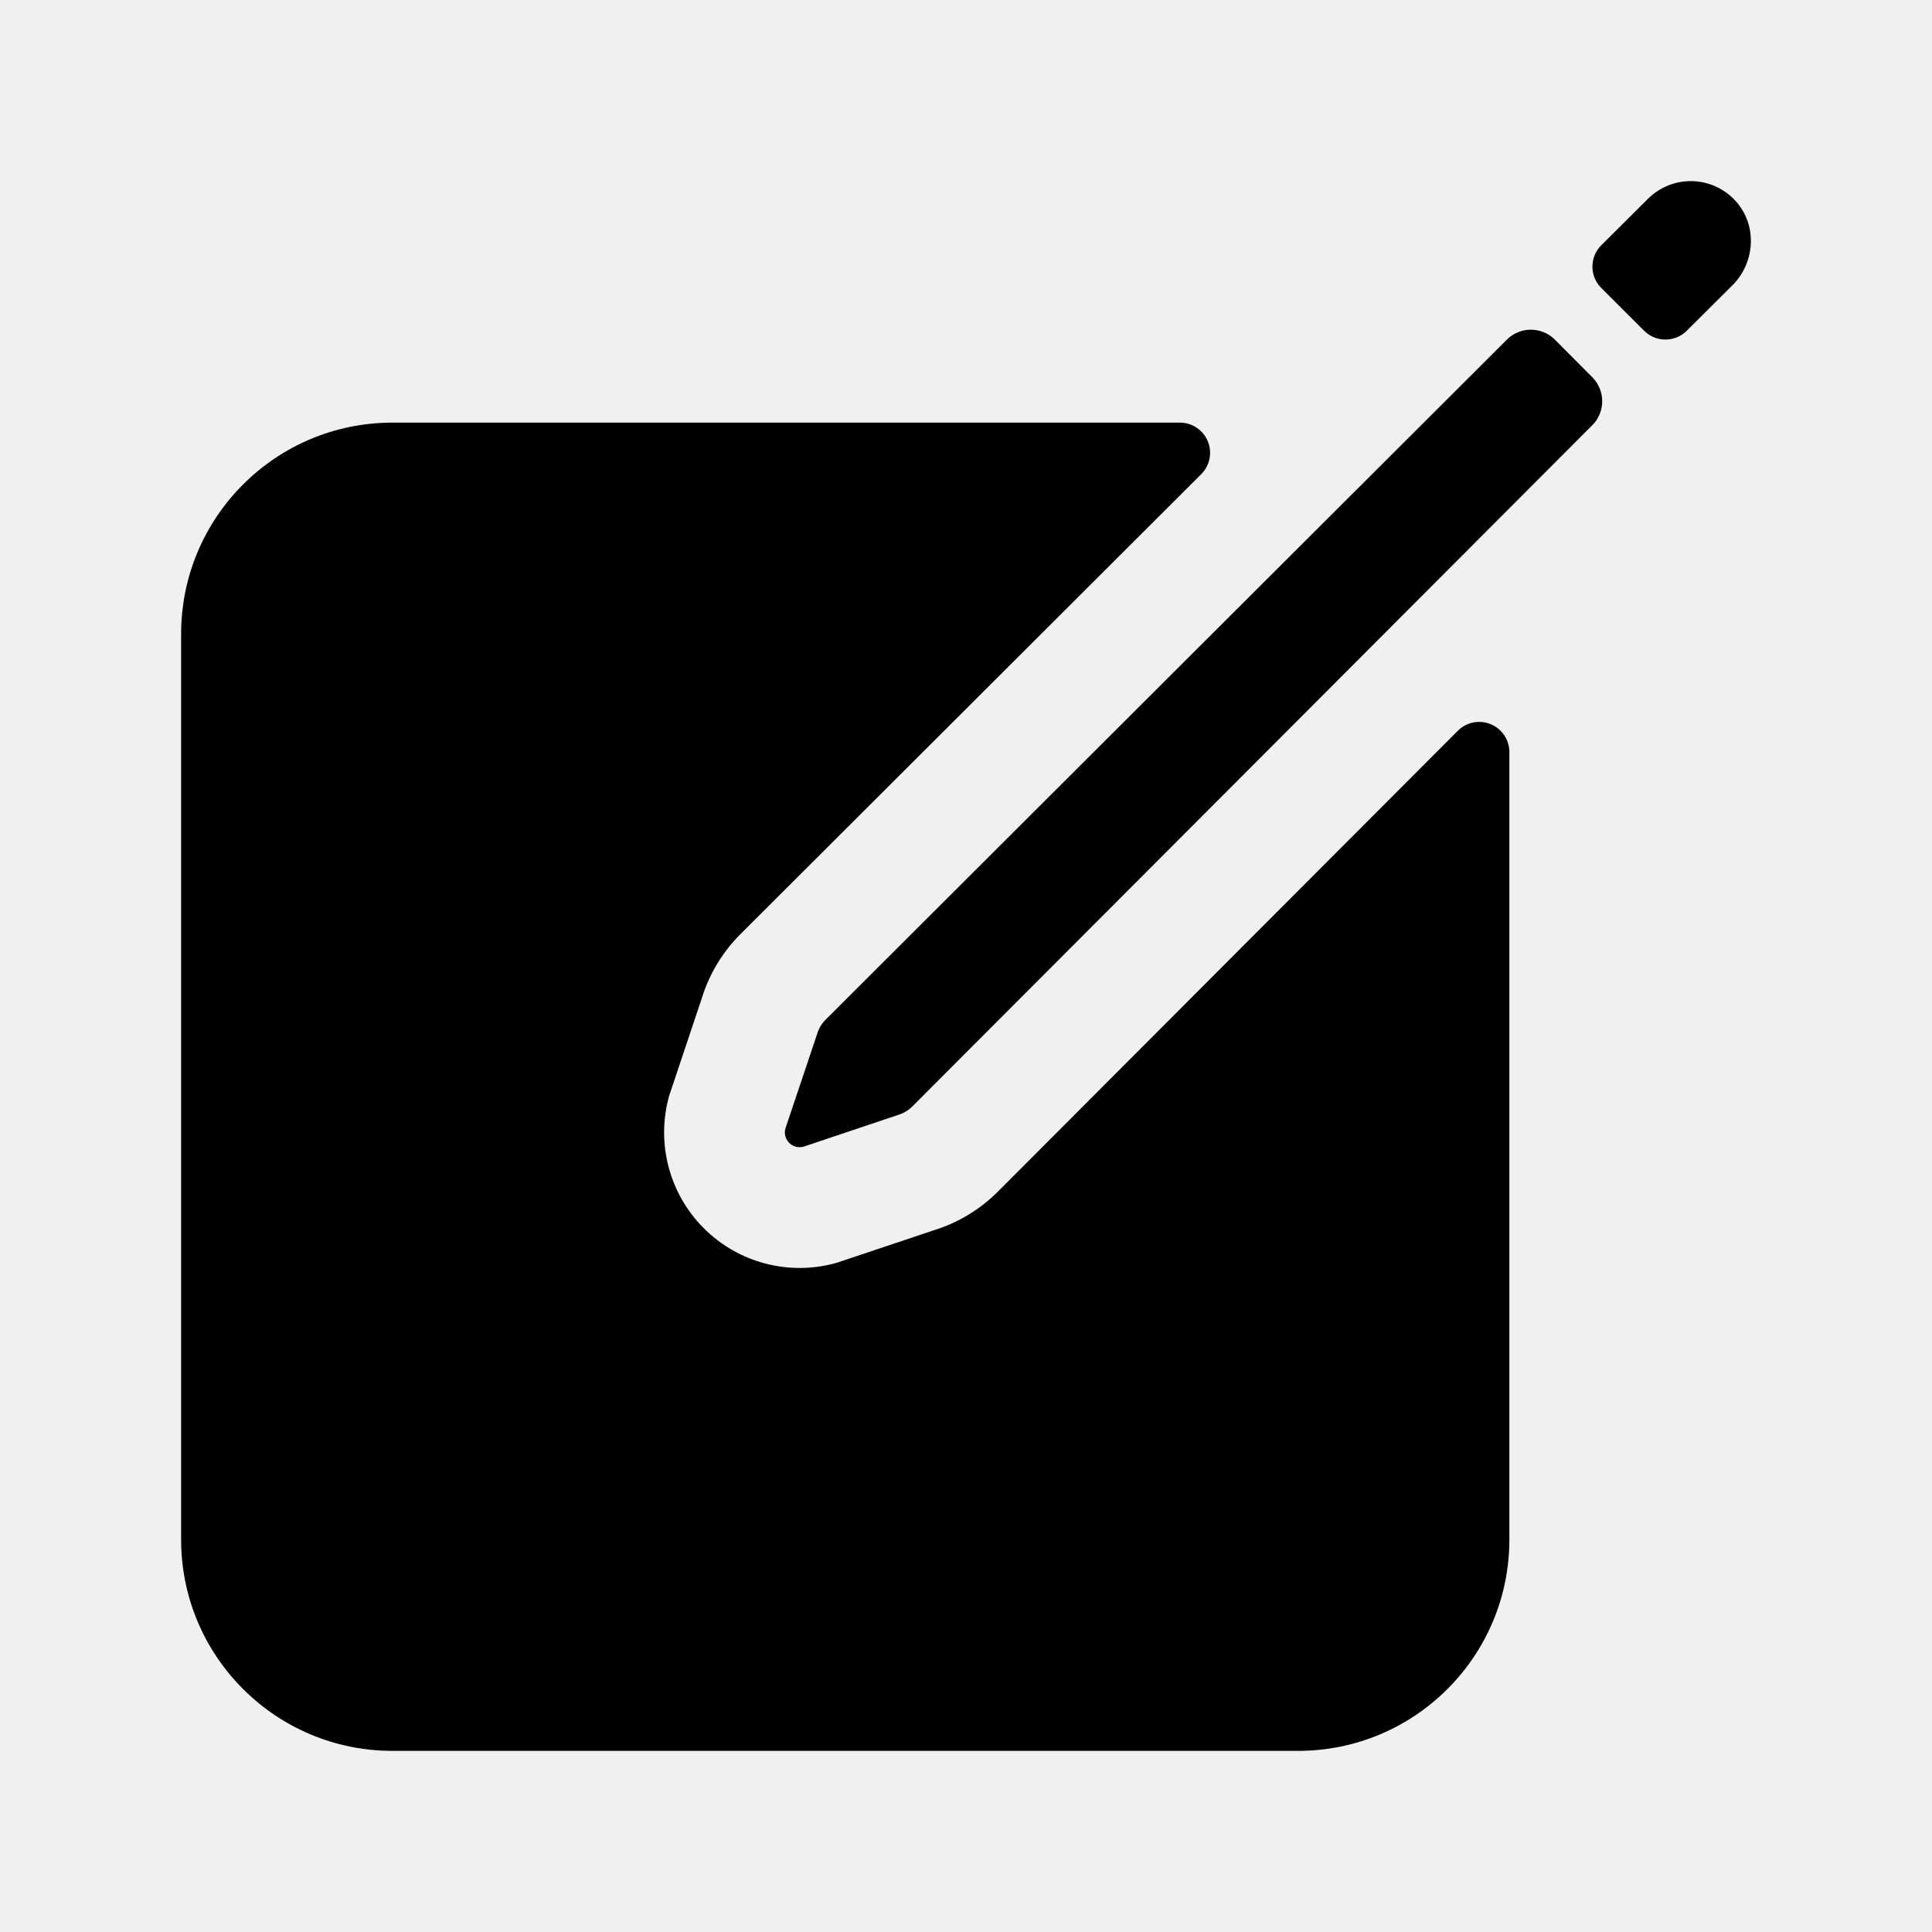
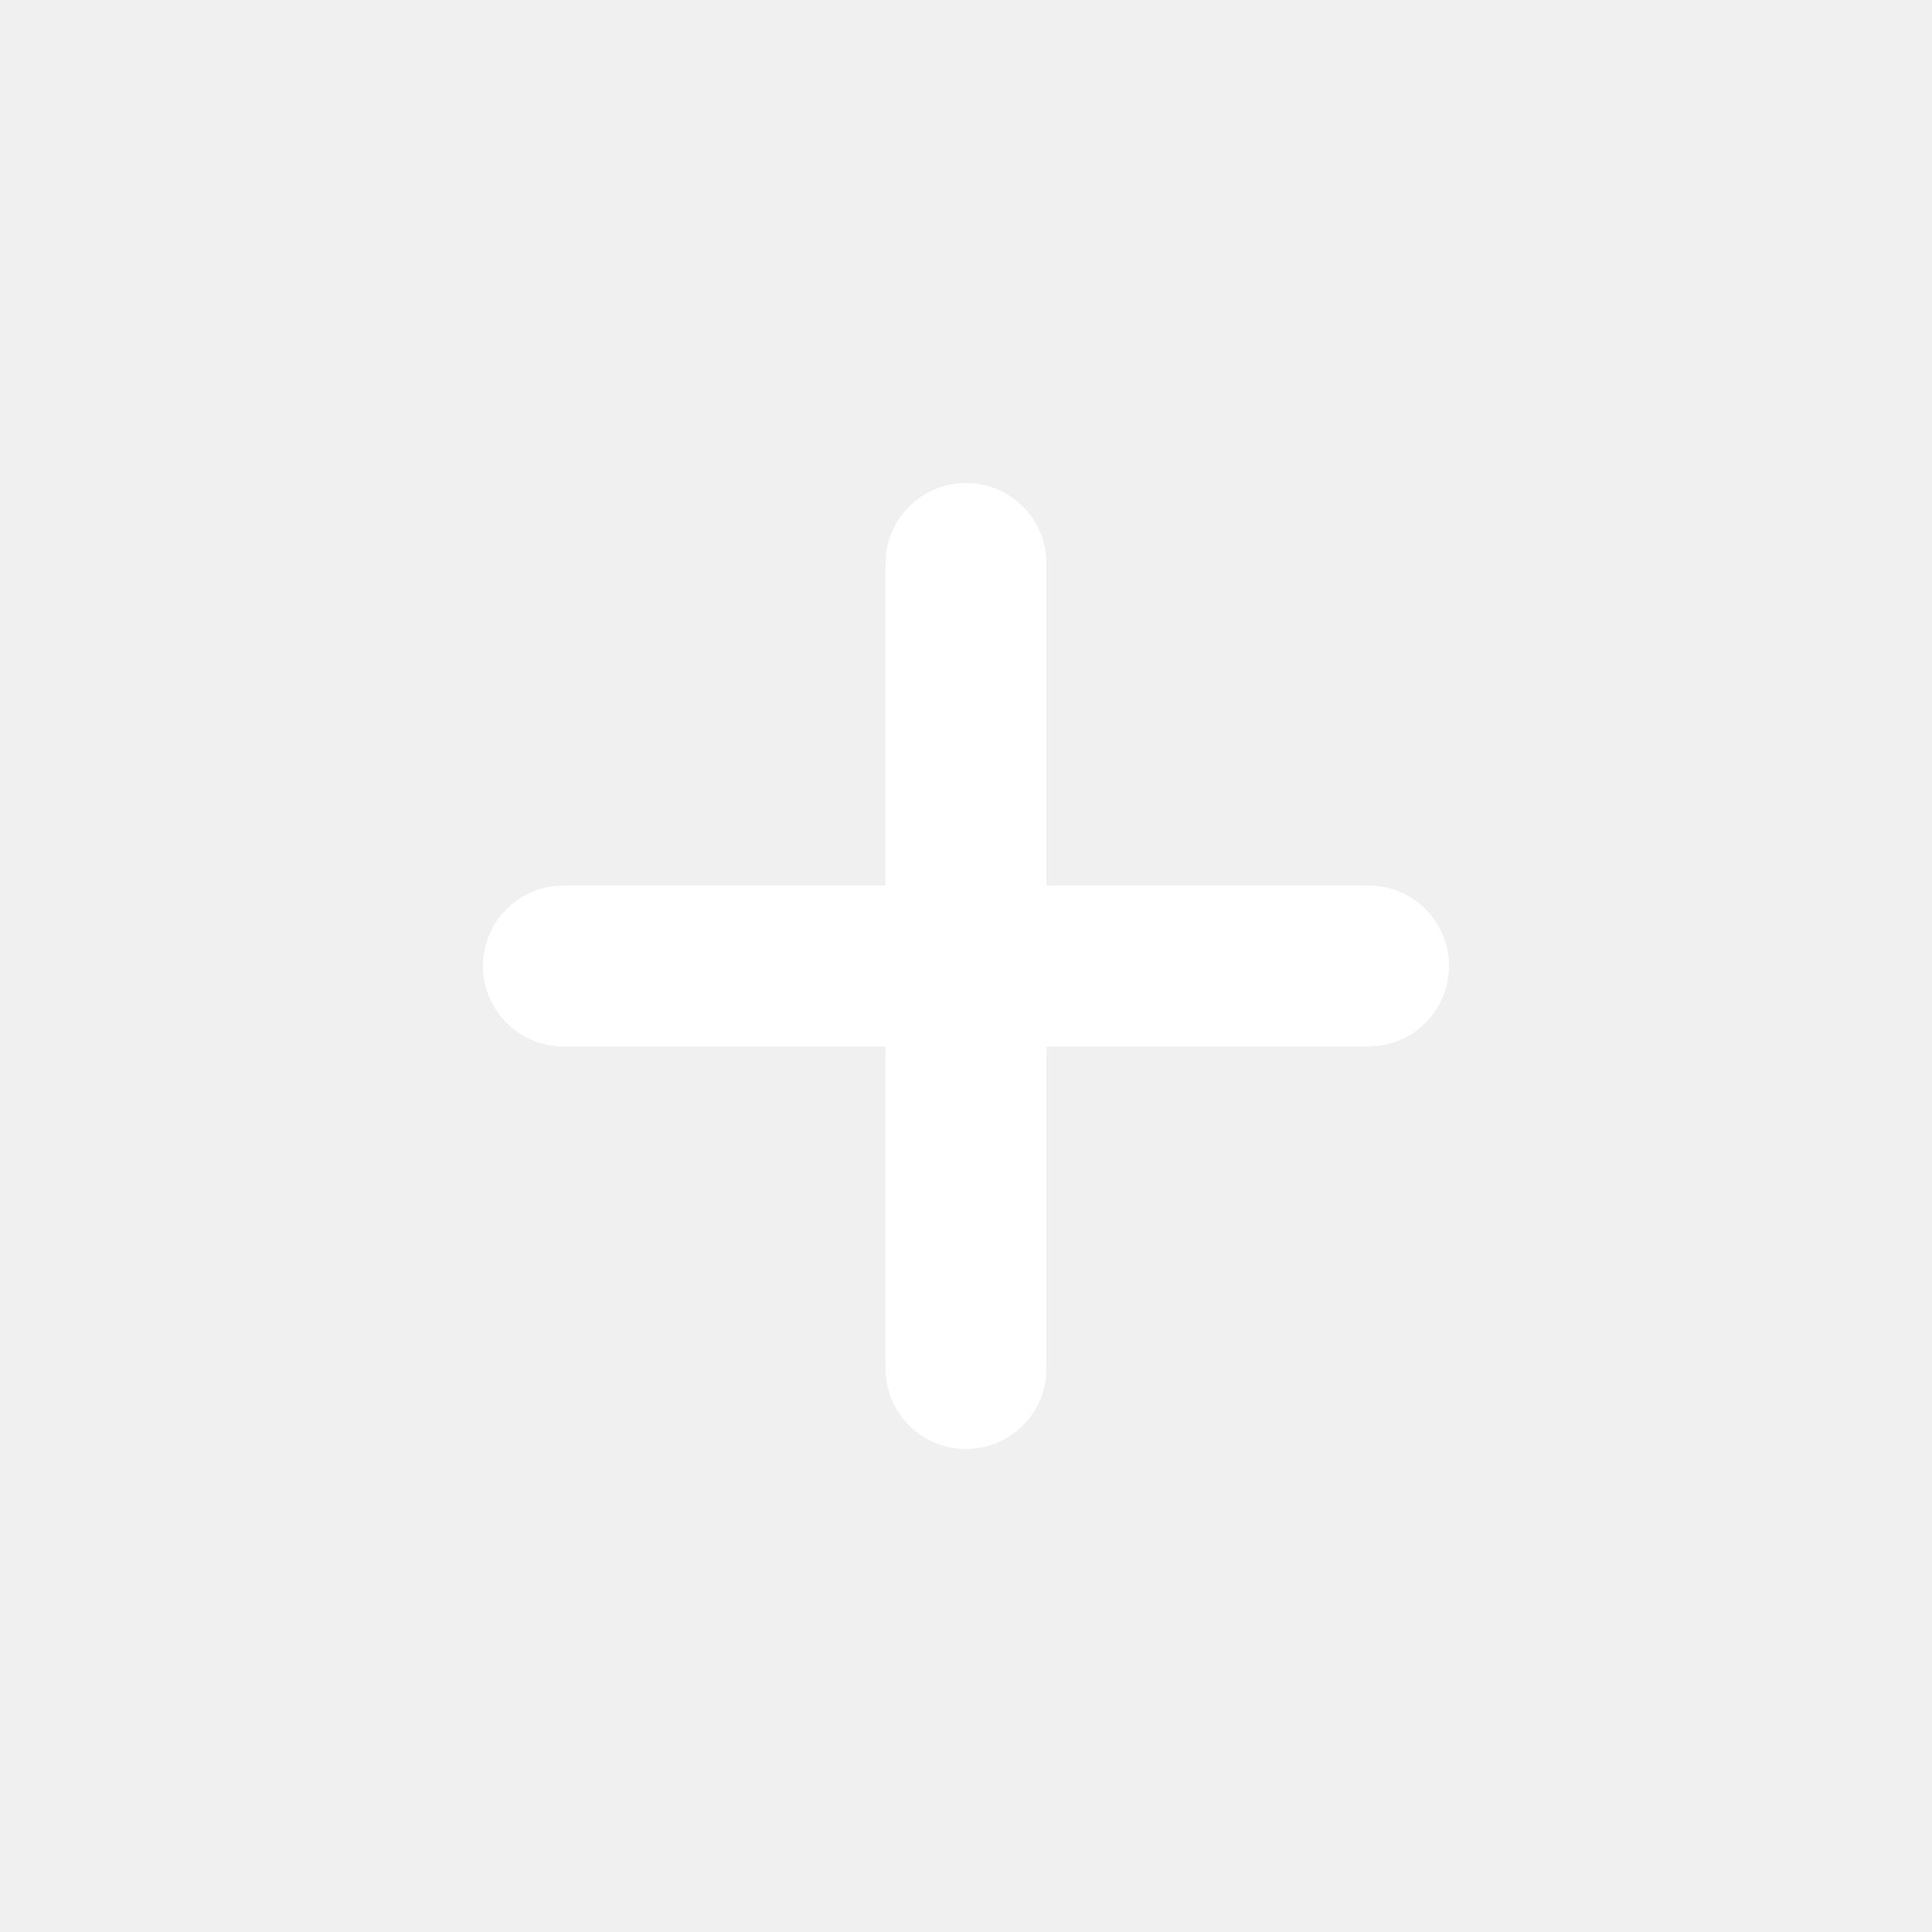
- <svg xmlns="http://www.w3.org/2000/svg" fill="#000000" width="800px" height="800px" viewBox="0 0 512 512">
-   <path d="M459.94,53.25a16.06,16.06,0,0,0-23.22-.56L424.35,65a8,8,0,0,0,0,11.31l11.34,11.32a8,8,0,0,0,11.34,0l12.06-12C465.19,69.54,465.76,59.62,459.94,53.25Z" />
-   <path d="M399.34,90,218.82,270.2a9,9,0,0,0-2.31,3.93L208.16,299a3.91,3.91,0,0,0,4.86,4.86l24.85-8.35a9,9,0,0,0,3.93-2.31L422,112.66A9,9,0,0,0,422,100L412.05,90A9,9,0,0,0,399.34,90Z" />
-   <path d="M386.34,193.66,264.45,315.79A41.08,41.08,0,0,1,247.58,326l-25.9,8.67a35.92,35.92,0,0,1-44.33-44.33l8.67-25.9a41.08,41.08,0,0,1,10.19-16.87L318.34,125.66A8,8,0,0,0,312.69,112H104a56,56,0,0,0-56,56V408a56,56,0,0,0,56,56H344a56,56,0,0,0,56-56V199.31A8,8,0,0,0,386.34,193.66Z" />
+ <svg xmlns="http://www.w3.org/2000/svg" viewBox="0 0 24 24" fill="none" stroke="#fff">
+   <g id="SVGRepo_bgCarrier" stroke-width="0" />
+   <g id="SVGRepo_tracerCarrier" stroke-linecap="round" stroke-linejoin="round" />
+   <g id="SVGRepo_iconCarrier">
+     <path d="M7 12L12 12M12 12L17 12M12 12V7M12 12L12 17" stroke="#fff" stroke-width="2" stroke-linecap="round" stroke-linejoin="round" />
+   </g>
</svg>
